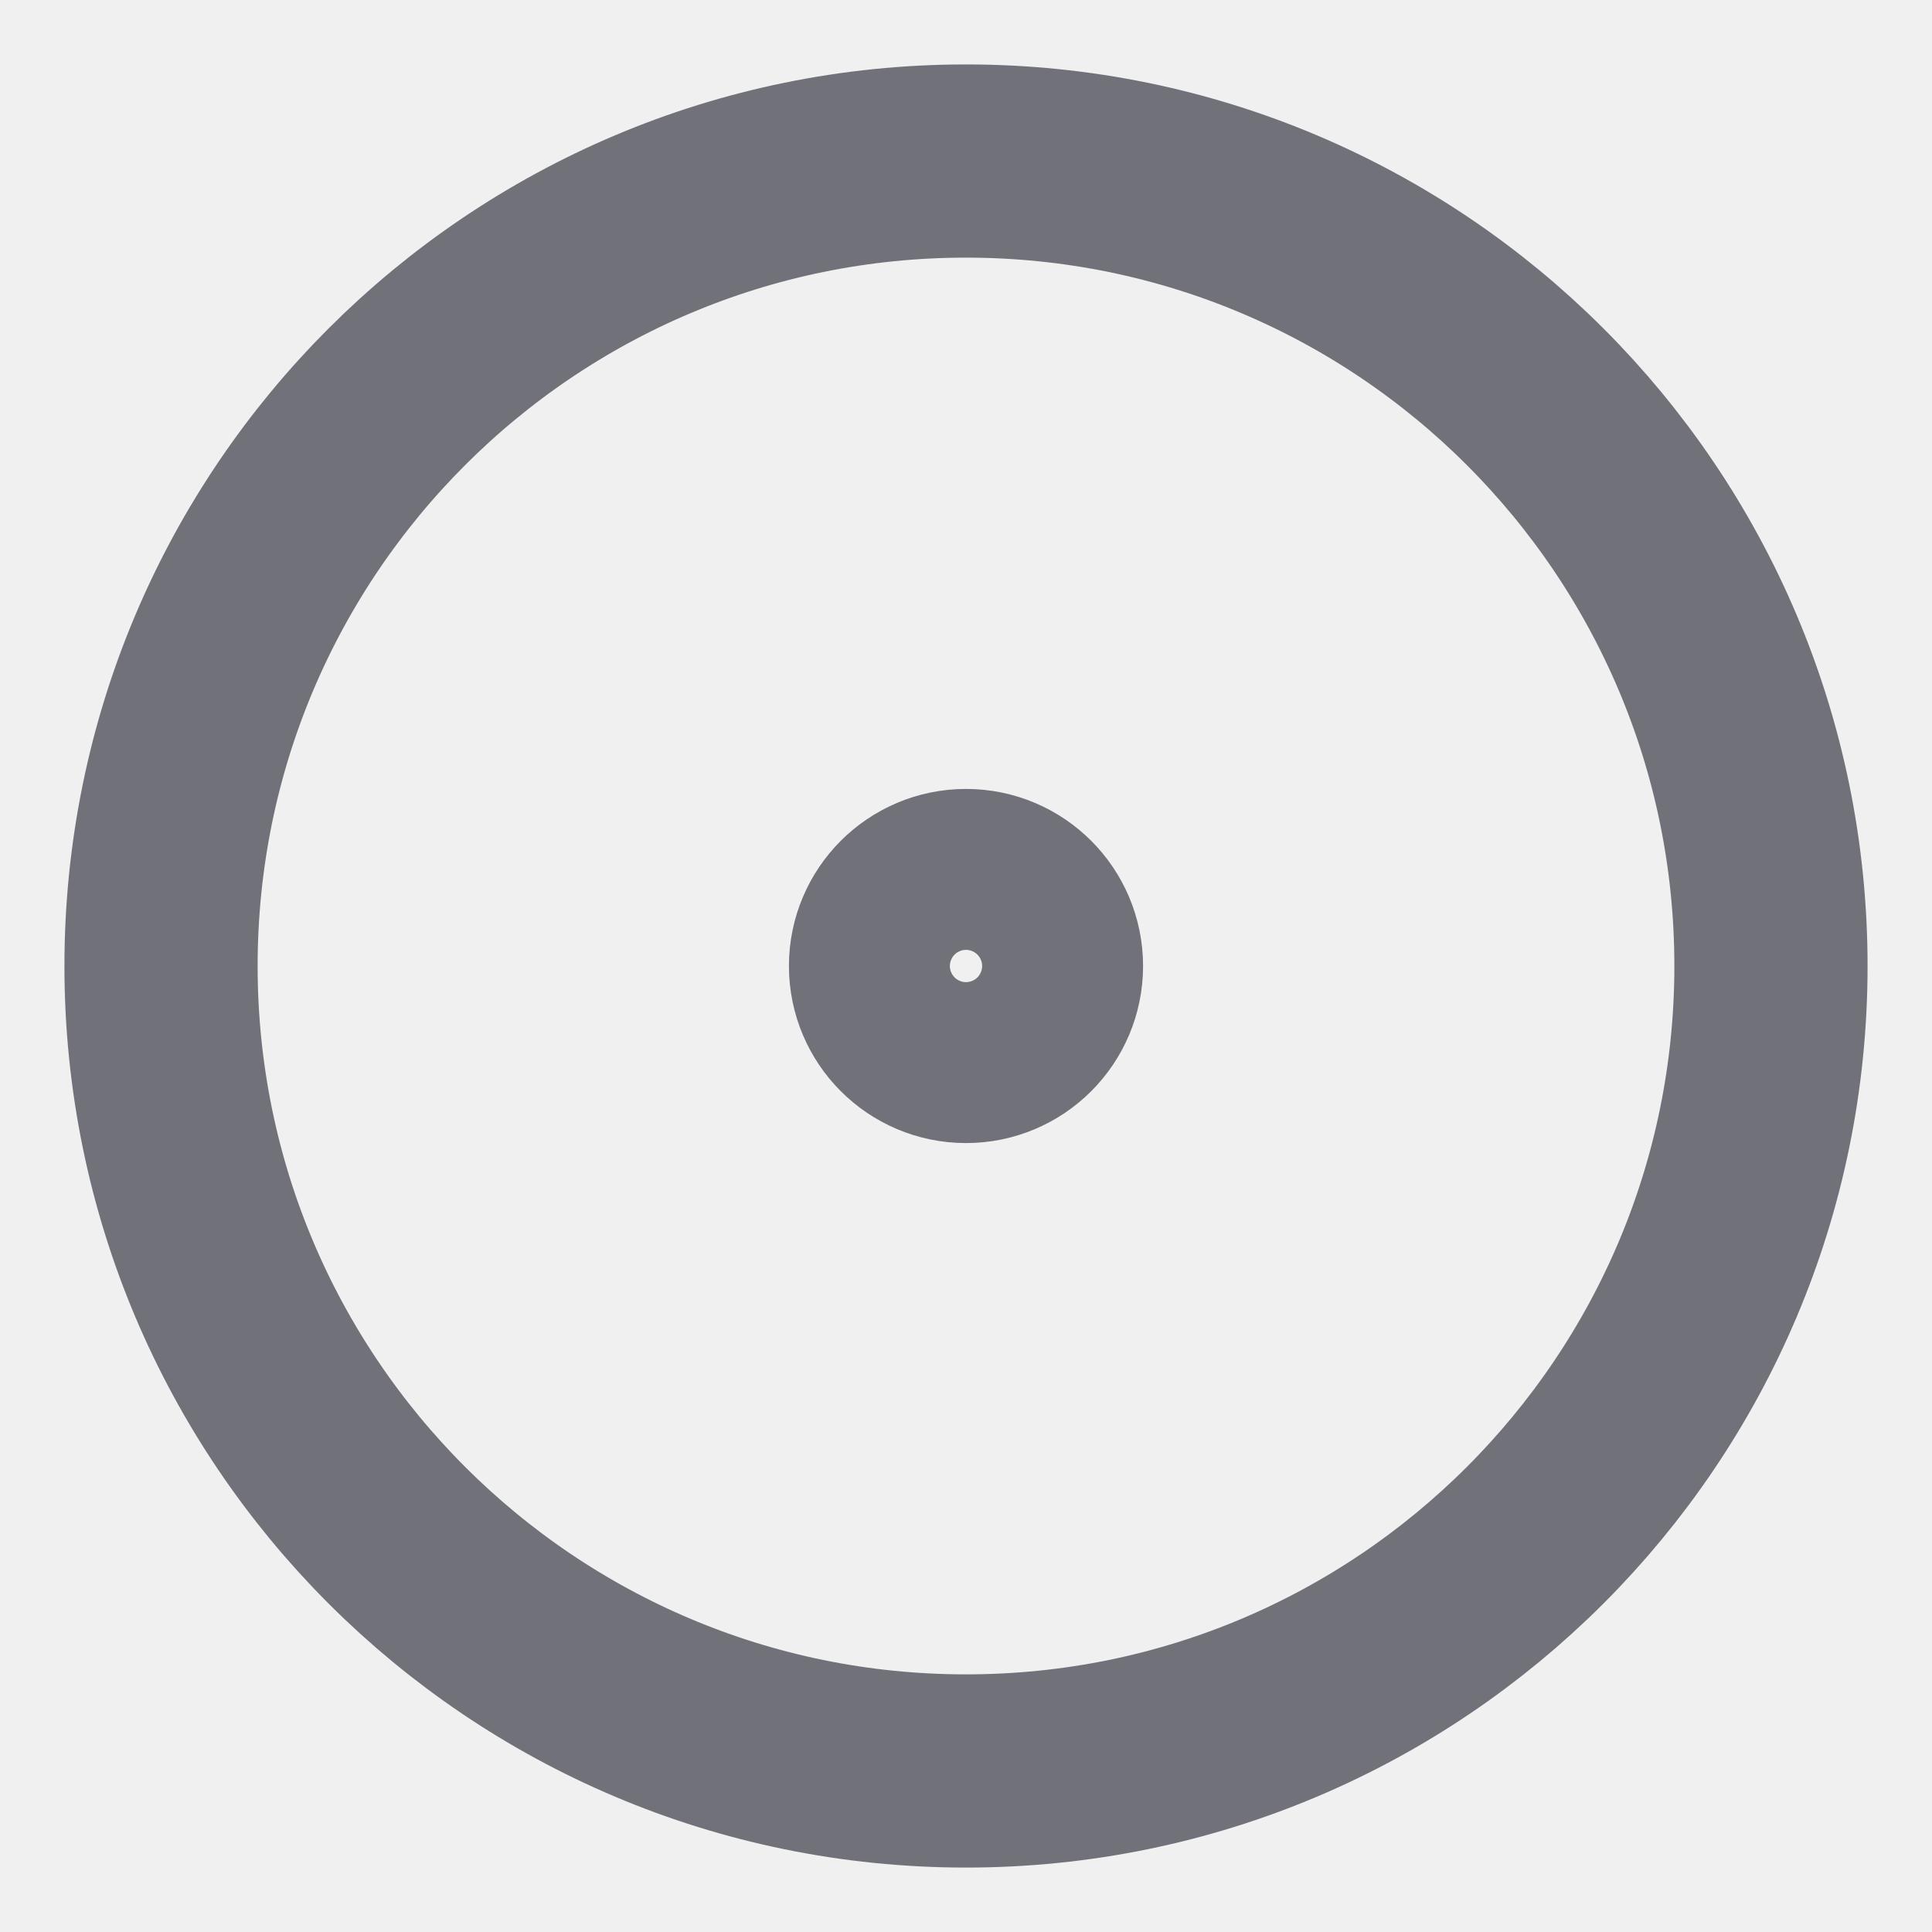
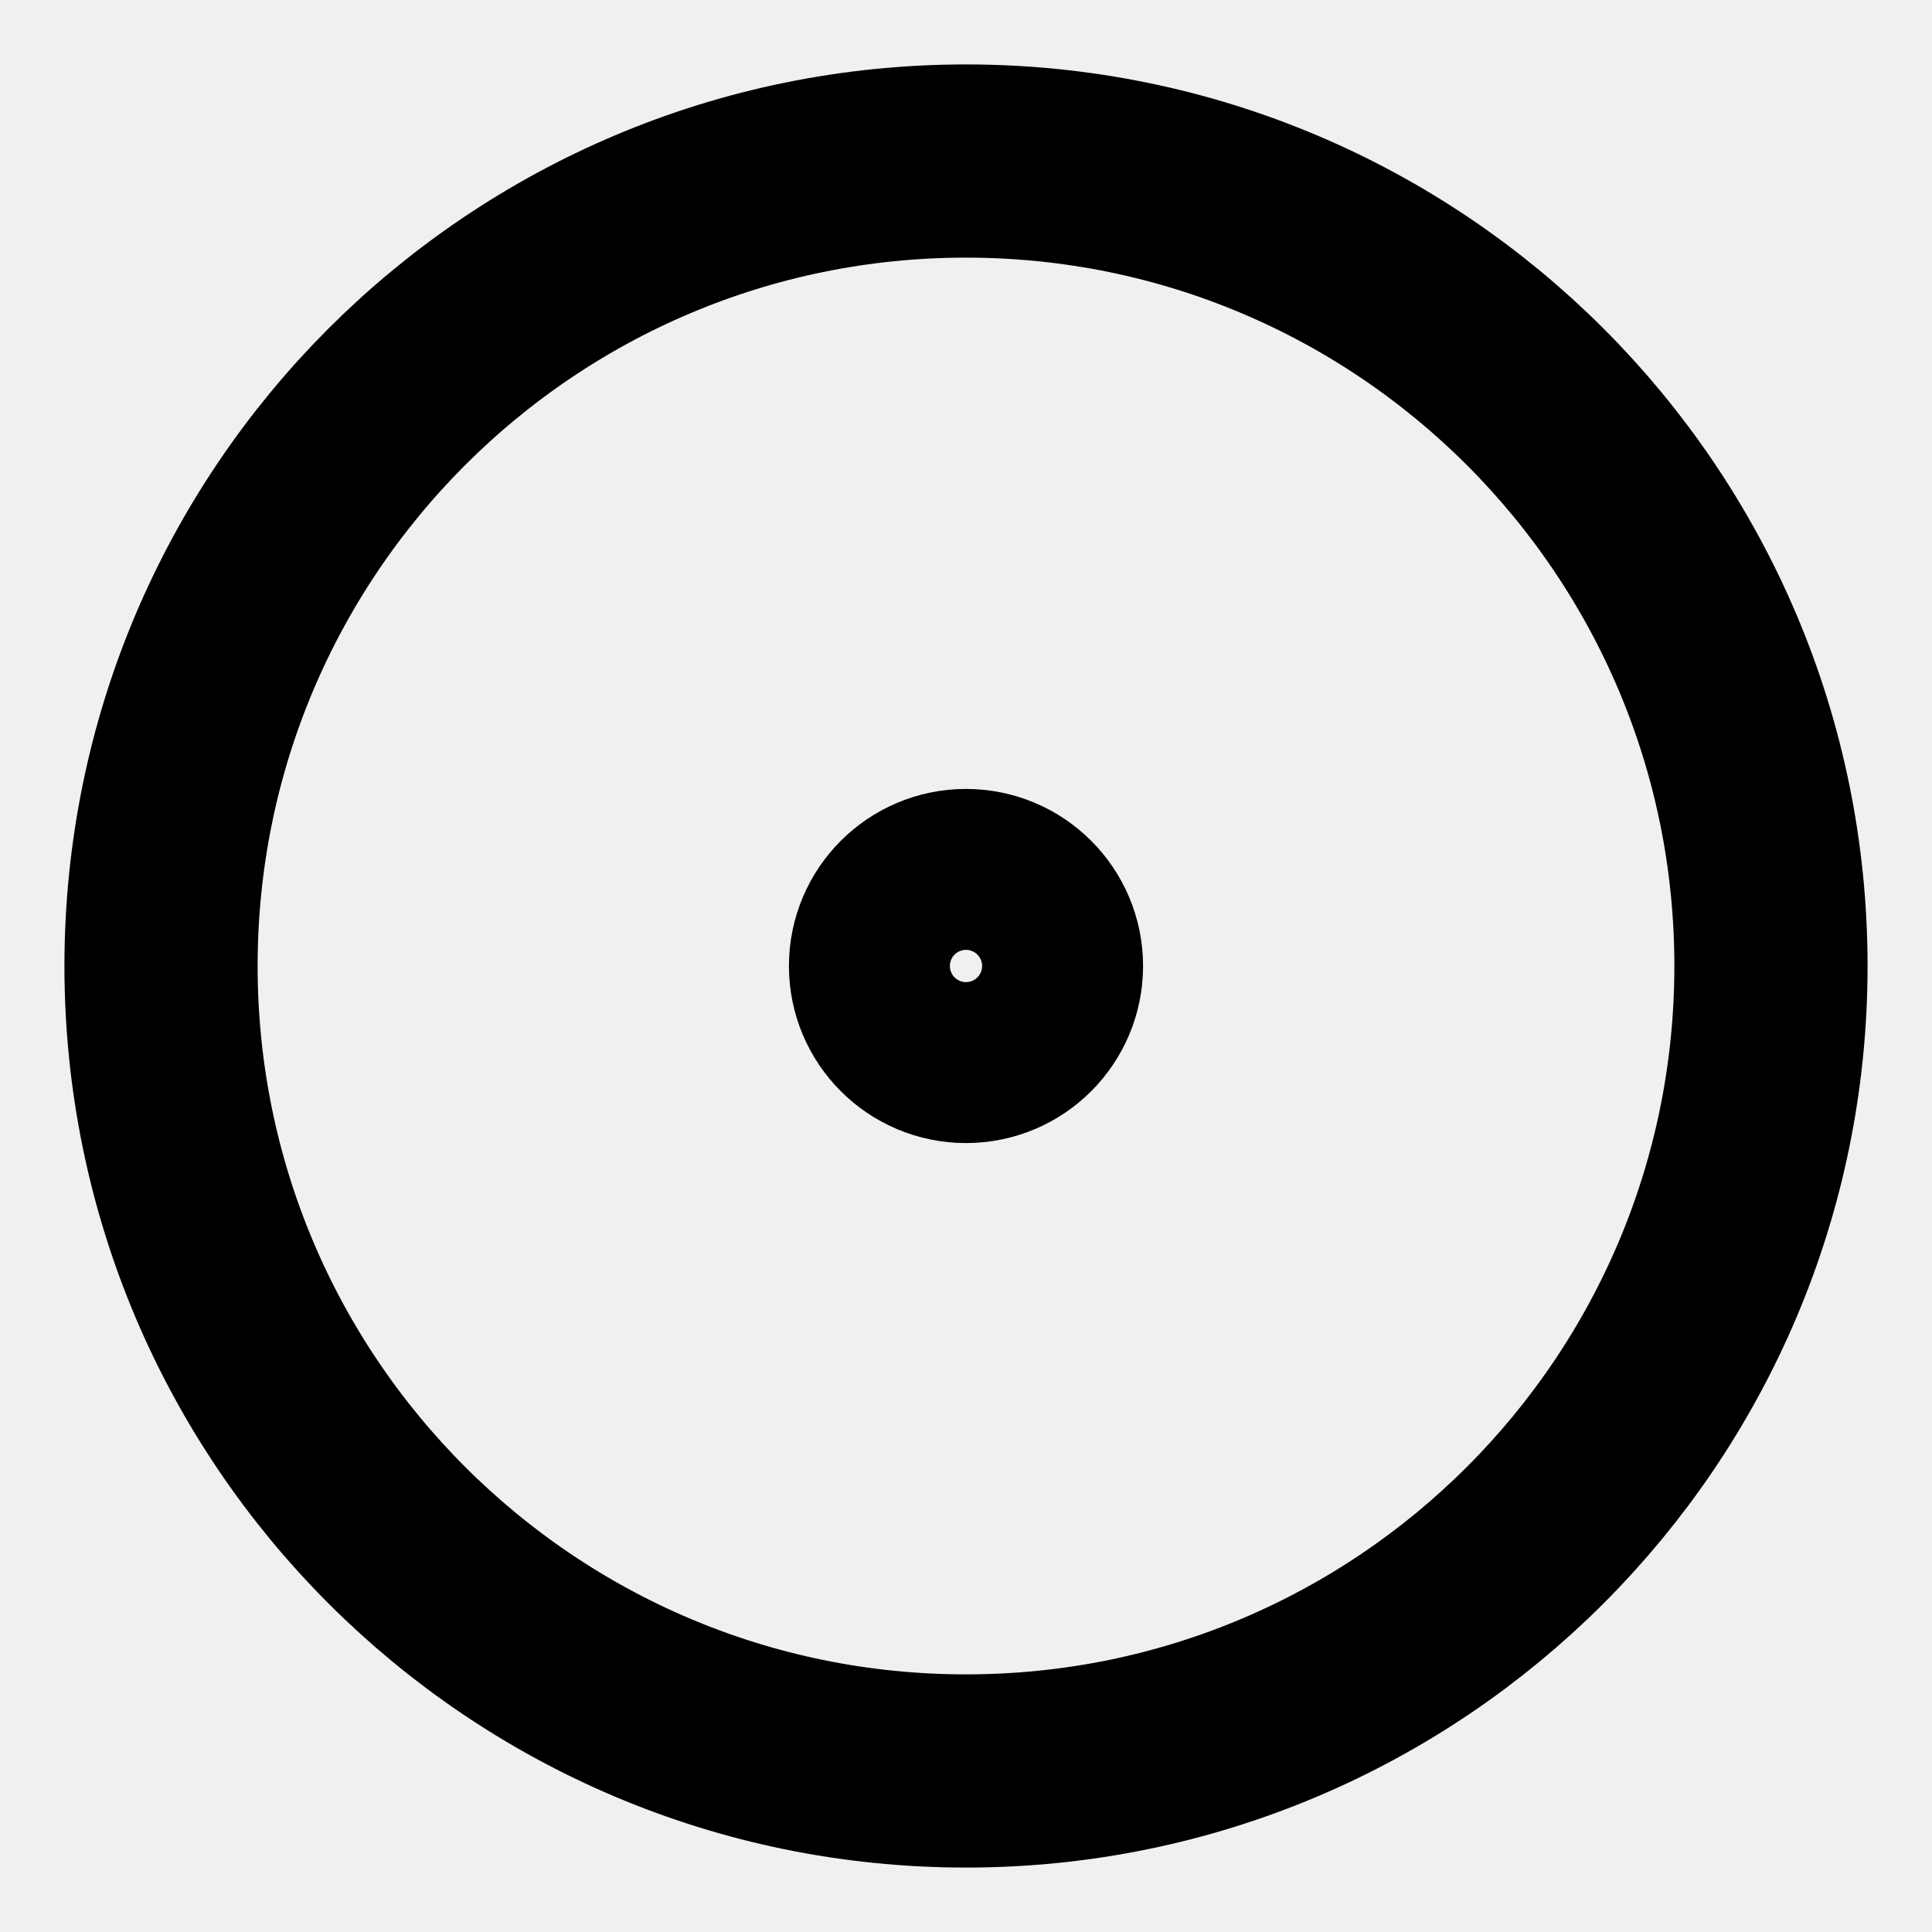
<svg xmlns="http://www.w3.org/2000/svg" width="20" height="20" viewBox="0 0 20 20" fill="none">
  <g clip-path="url(#clip0_951_26147)">
-     <path d="M10 18.333C14.602 18.333 18.333 14.602 18.333 10C18.333 5.398 14.602 1.667 10 1.667C5.398 1.667 1.667 5.398 1.667 10C1.667 14.602 5.398 18.333 10 18.333Z" stroke="#71717A" stroke-width="2" stroke-linecap="round" stroke-linejoin="round" />
-     <path d="M10 10.833C10.46 10.833 10.833 10.46 10.833 10C10.833 9.54 10.46 9.167 10 9.167C9.54 9.167 9.167 9.54 9.167 10C9.167 10.46 9.54 10.833 10 10.833Z" stroke="#71717A" stroke-width="2" stroke-linecap="round" stroke-linejoin="round" />
+     <path d="M10 18.333C14.602 18.333 18.333 14.602 18.333 10C18.333 5.398 14.602 1.667 10 1.667C5.398 1.667 1.667 5.398 1.667 10C1.667 14.602 5.398 18.333 10 18.333Z" stroke="currentColor" stroke-width="2" stroke-linecap="round" stroke-linejoin="round" />
+     <path d="M10 10.833C10.46 10.833 10.833 10.46 10.833 10C10.833 9.54 10.46 9.167 10 9.167C9.54 9.167 9.167 9.54 9.167 10C9.167 10.46 9.54 10.833 10 10.833Z" stroke="currentColor" stroke-width="2" stroke-linecap="round" stroke-linejoin="round" />
  </g>
  <defs>
    <clipPath id="clip0_951_26147">
      <rect width="20" height="20" fill="white" />
    </clipPath>
  </defs>
</svg>
